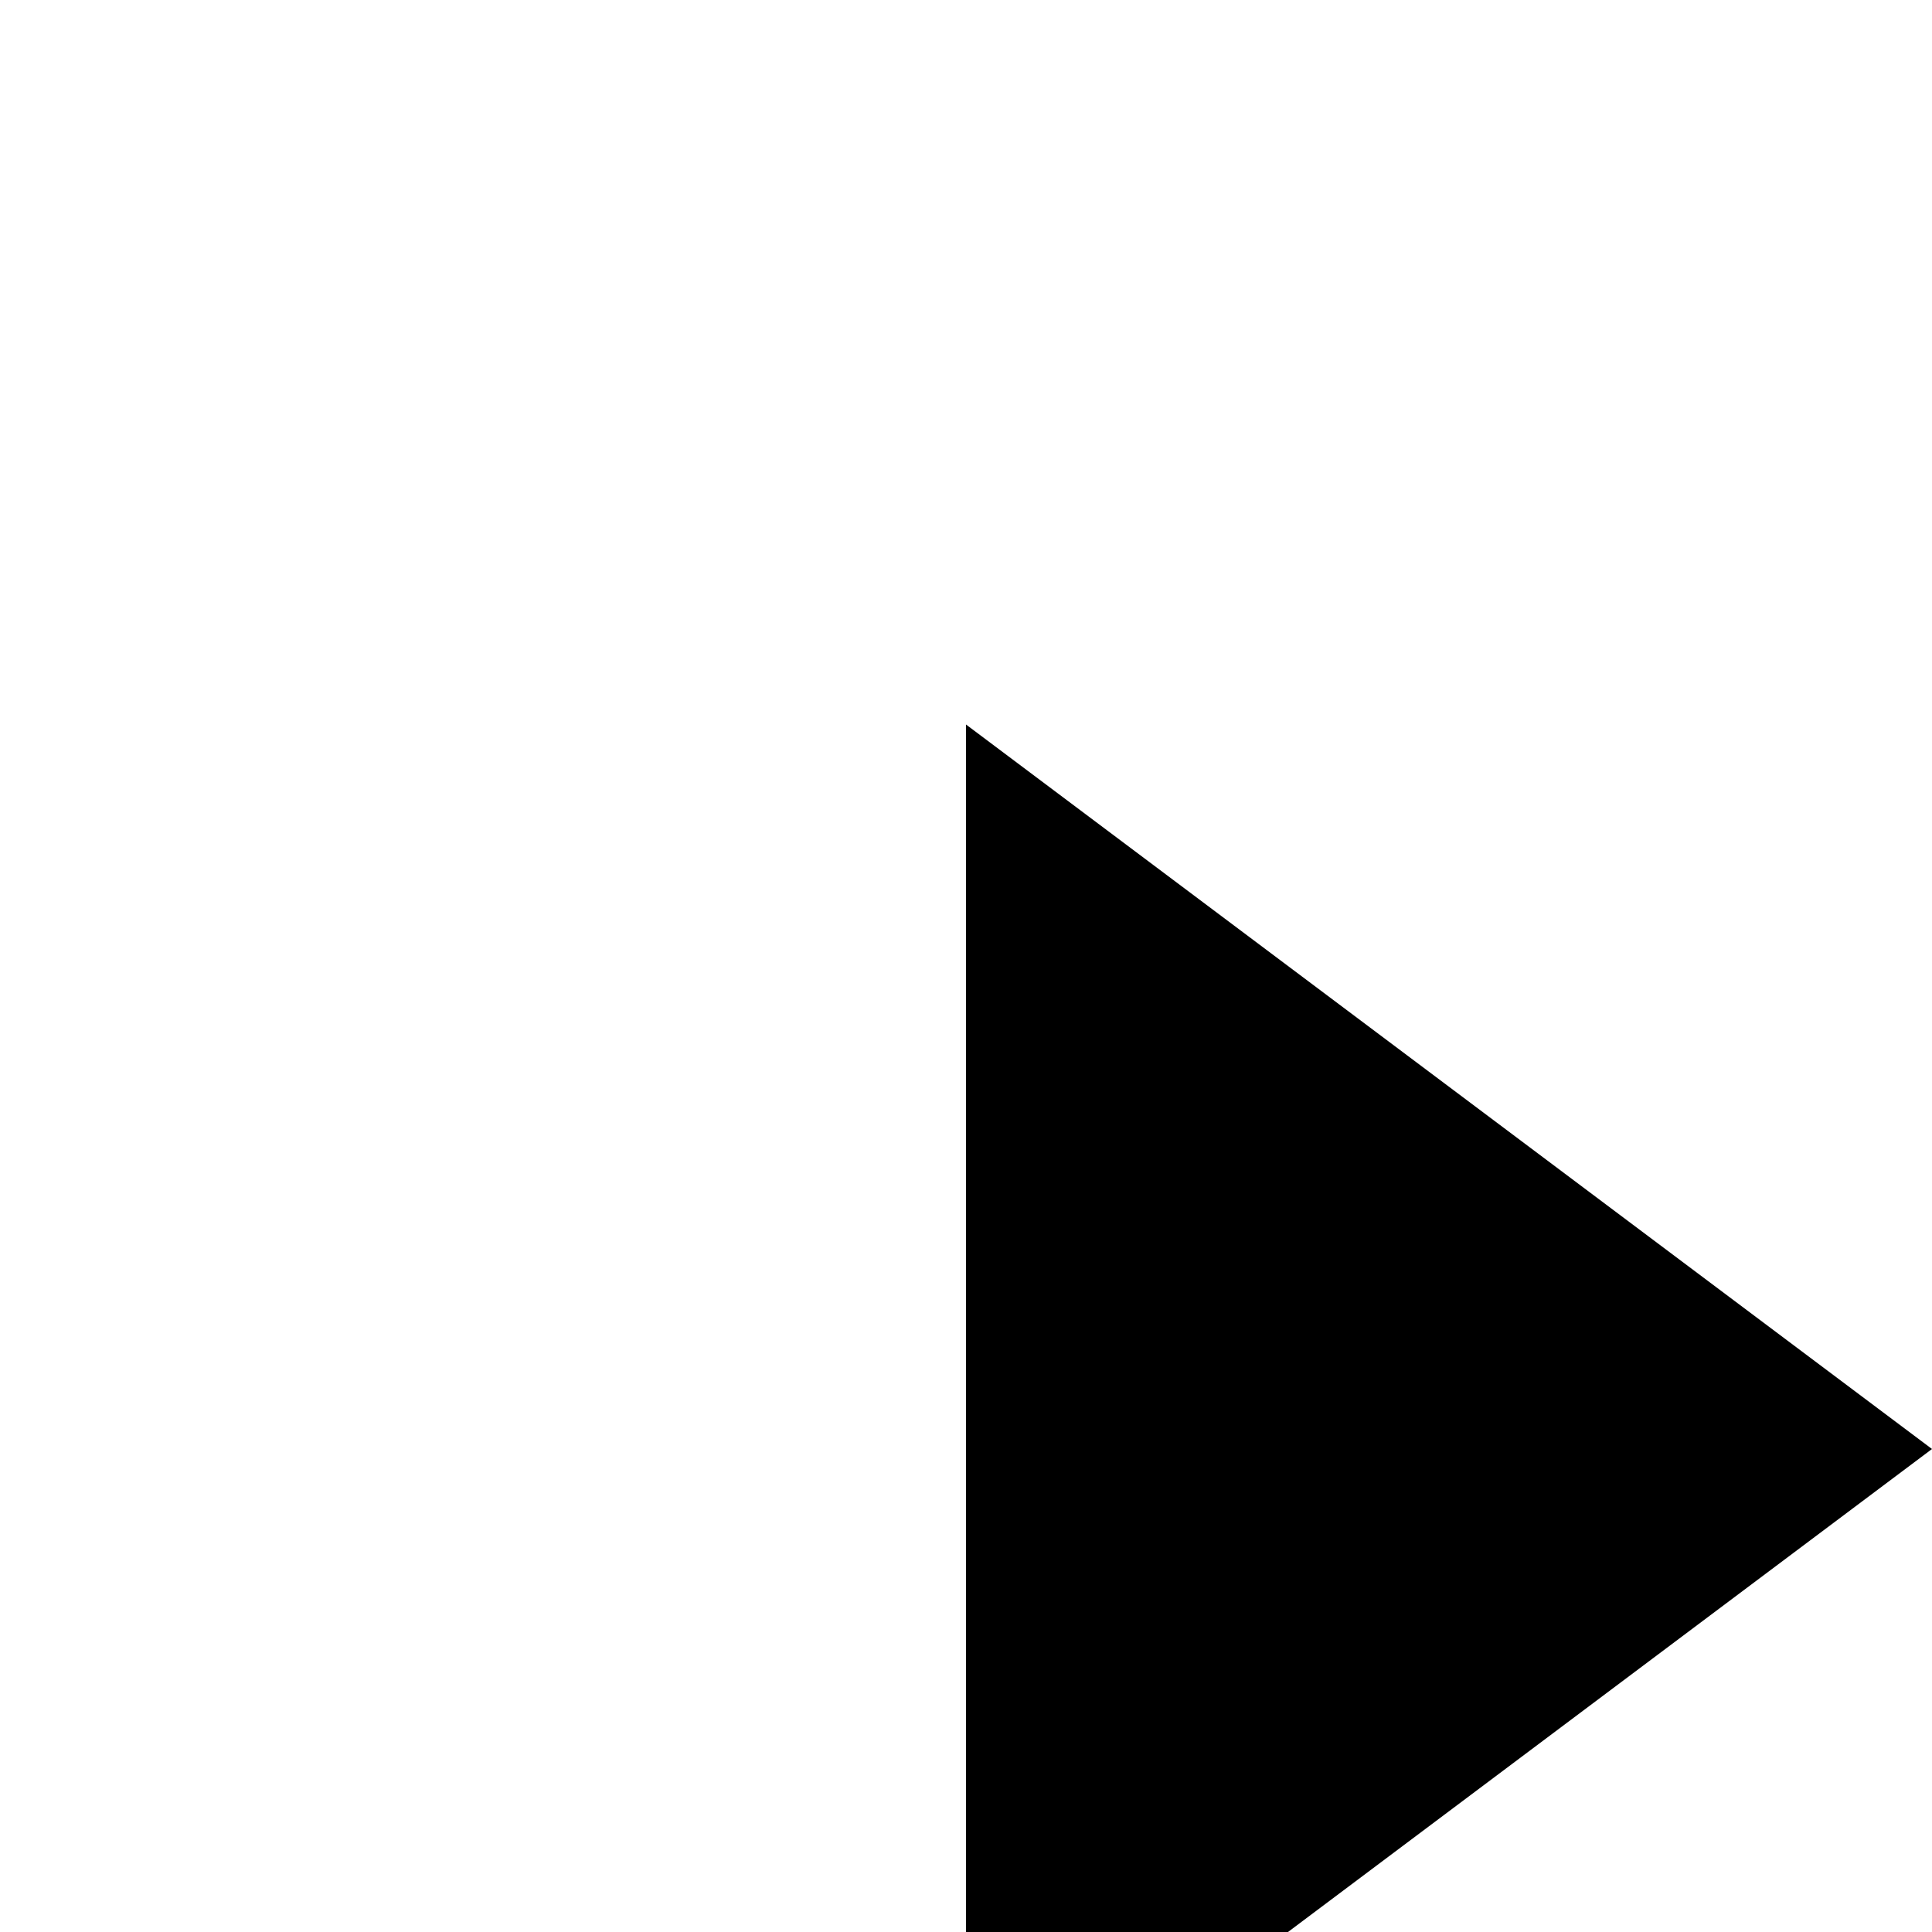
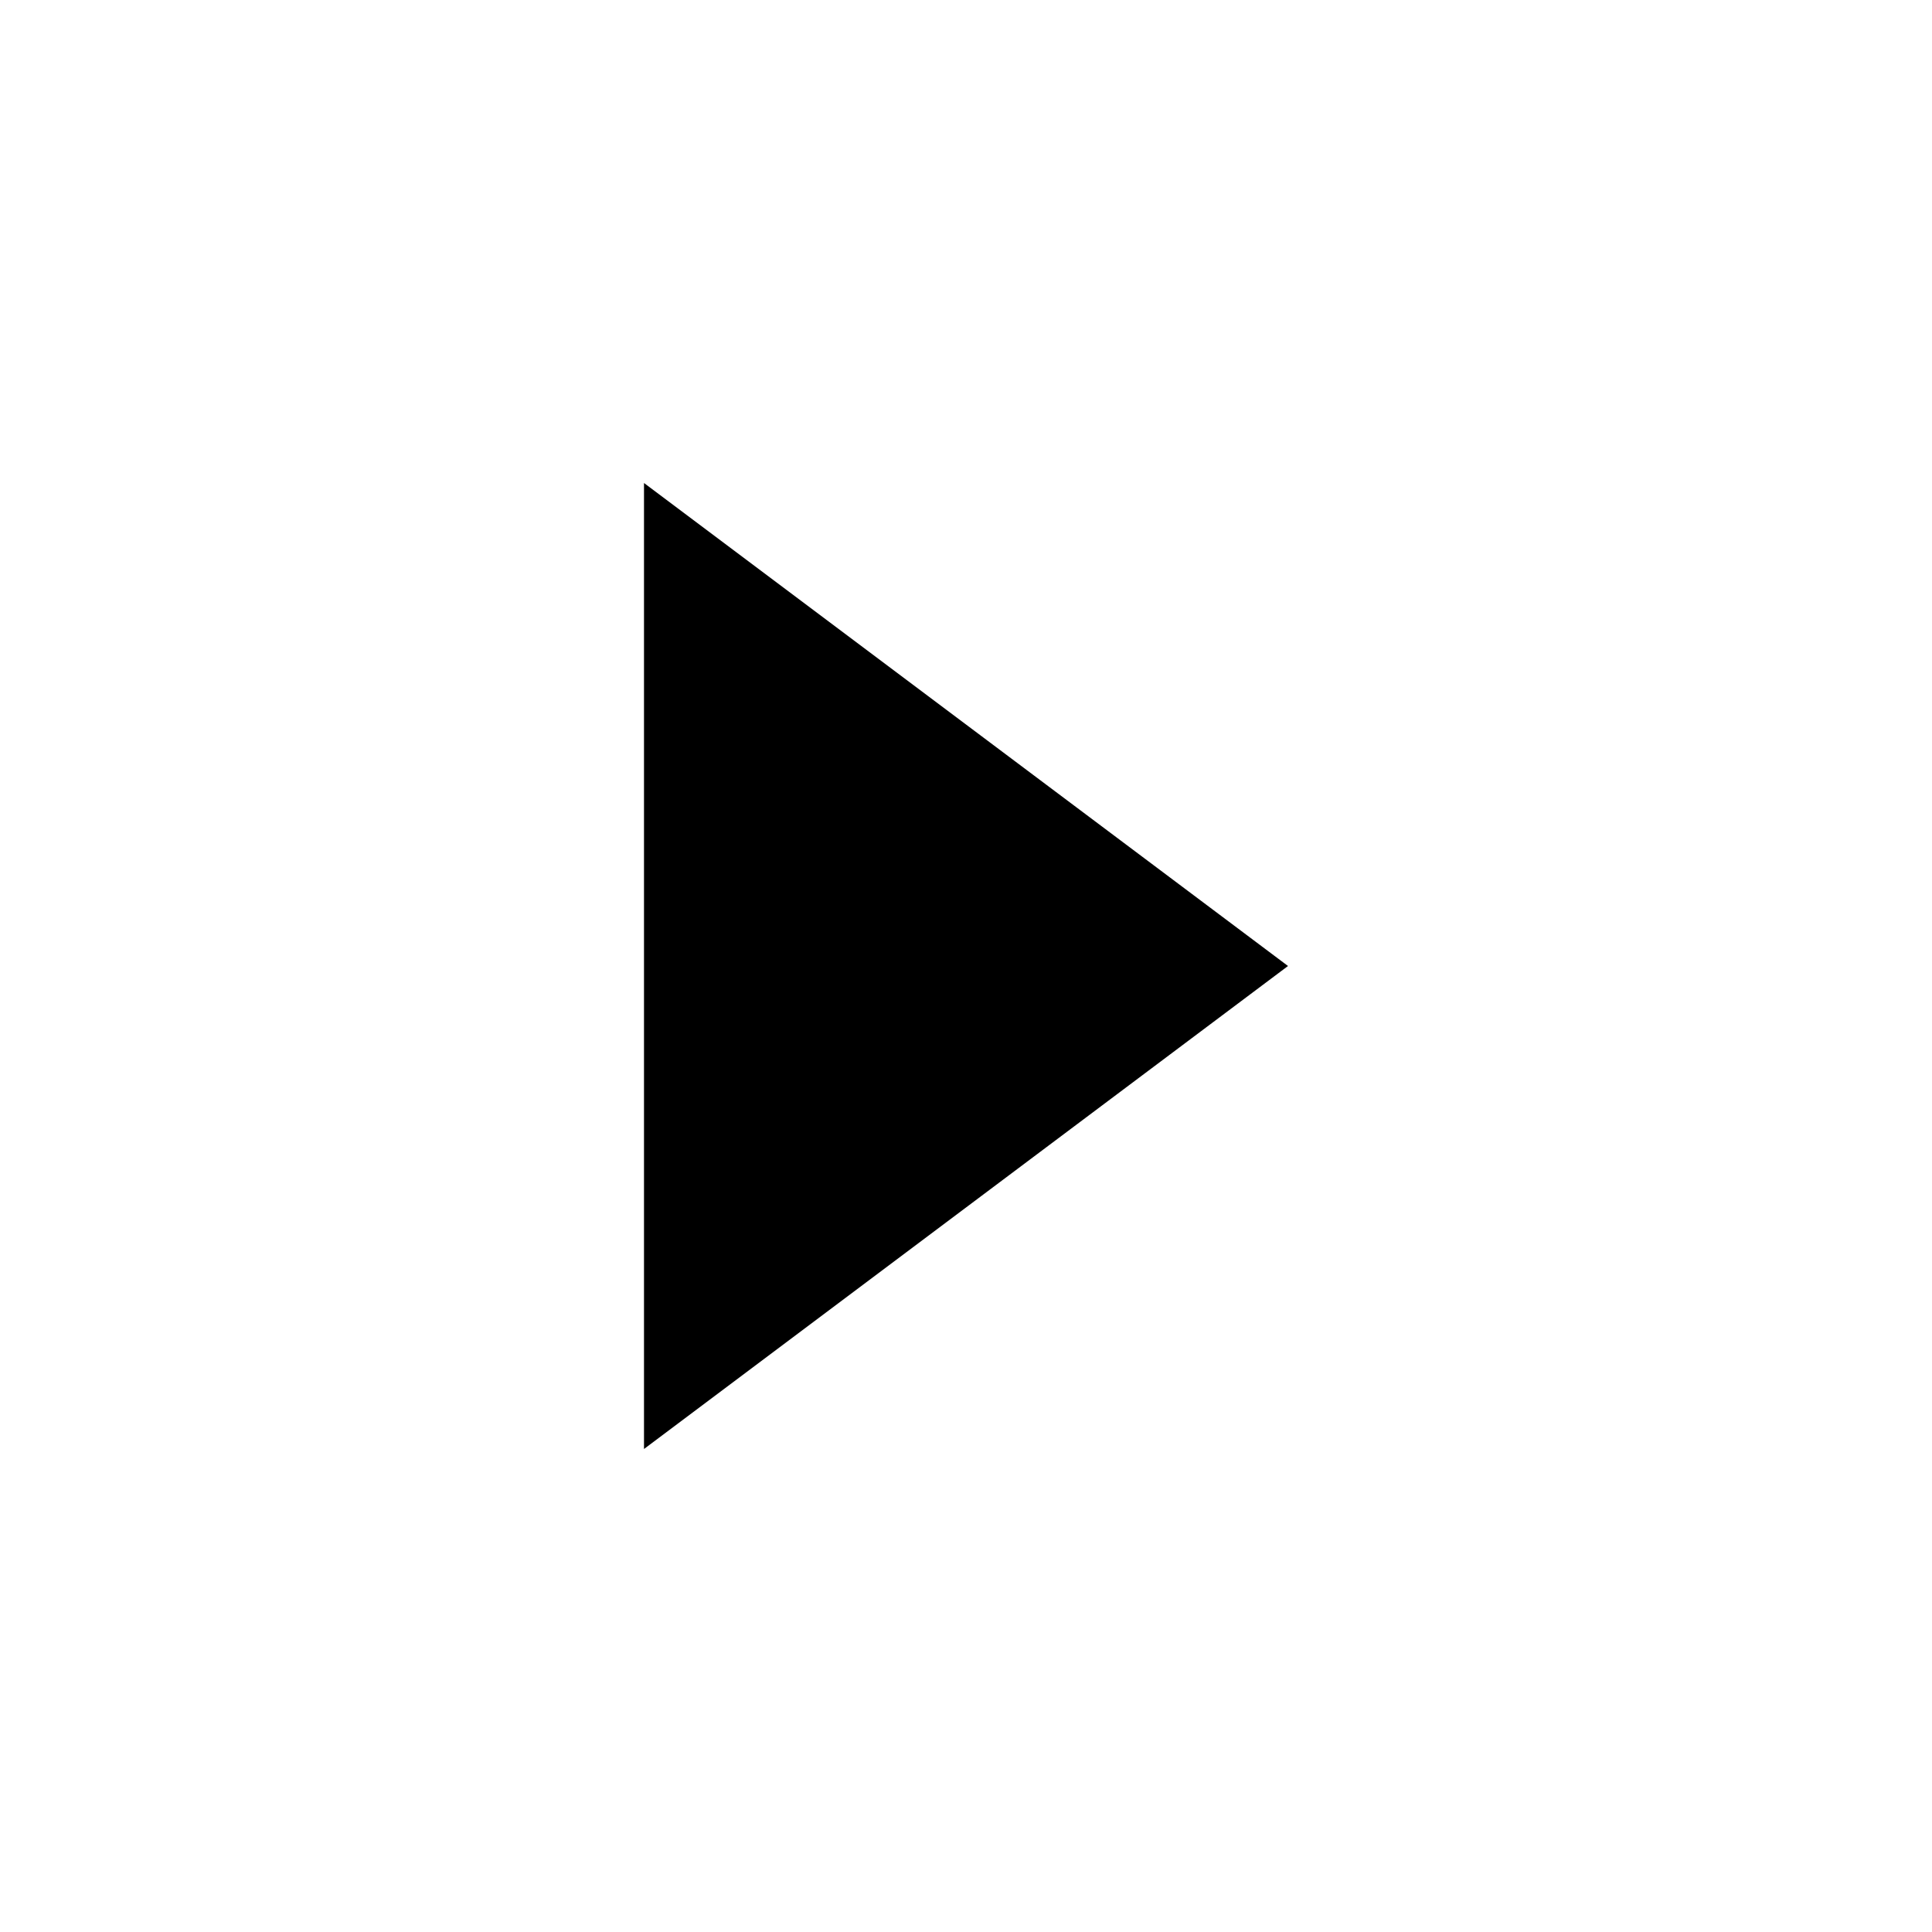
- <svg xmlns="http://www.w3.org/2000/svg" viewBox="0 0 16 16">
+ <svg xmlns="http://www.w3.org/2000/svg" viewBox="0 0 24 24">
  <path d="M8 6 L8 18 L16 12 Z" fill="currentColor" stroke="currentColor" stroke-width="0" stroke-linecap="round" stroke-linejoin="round" />
</svg>
